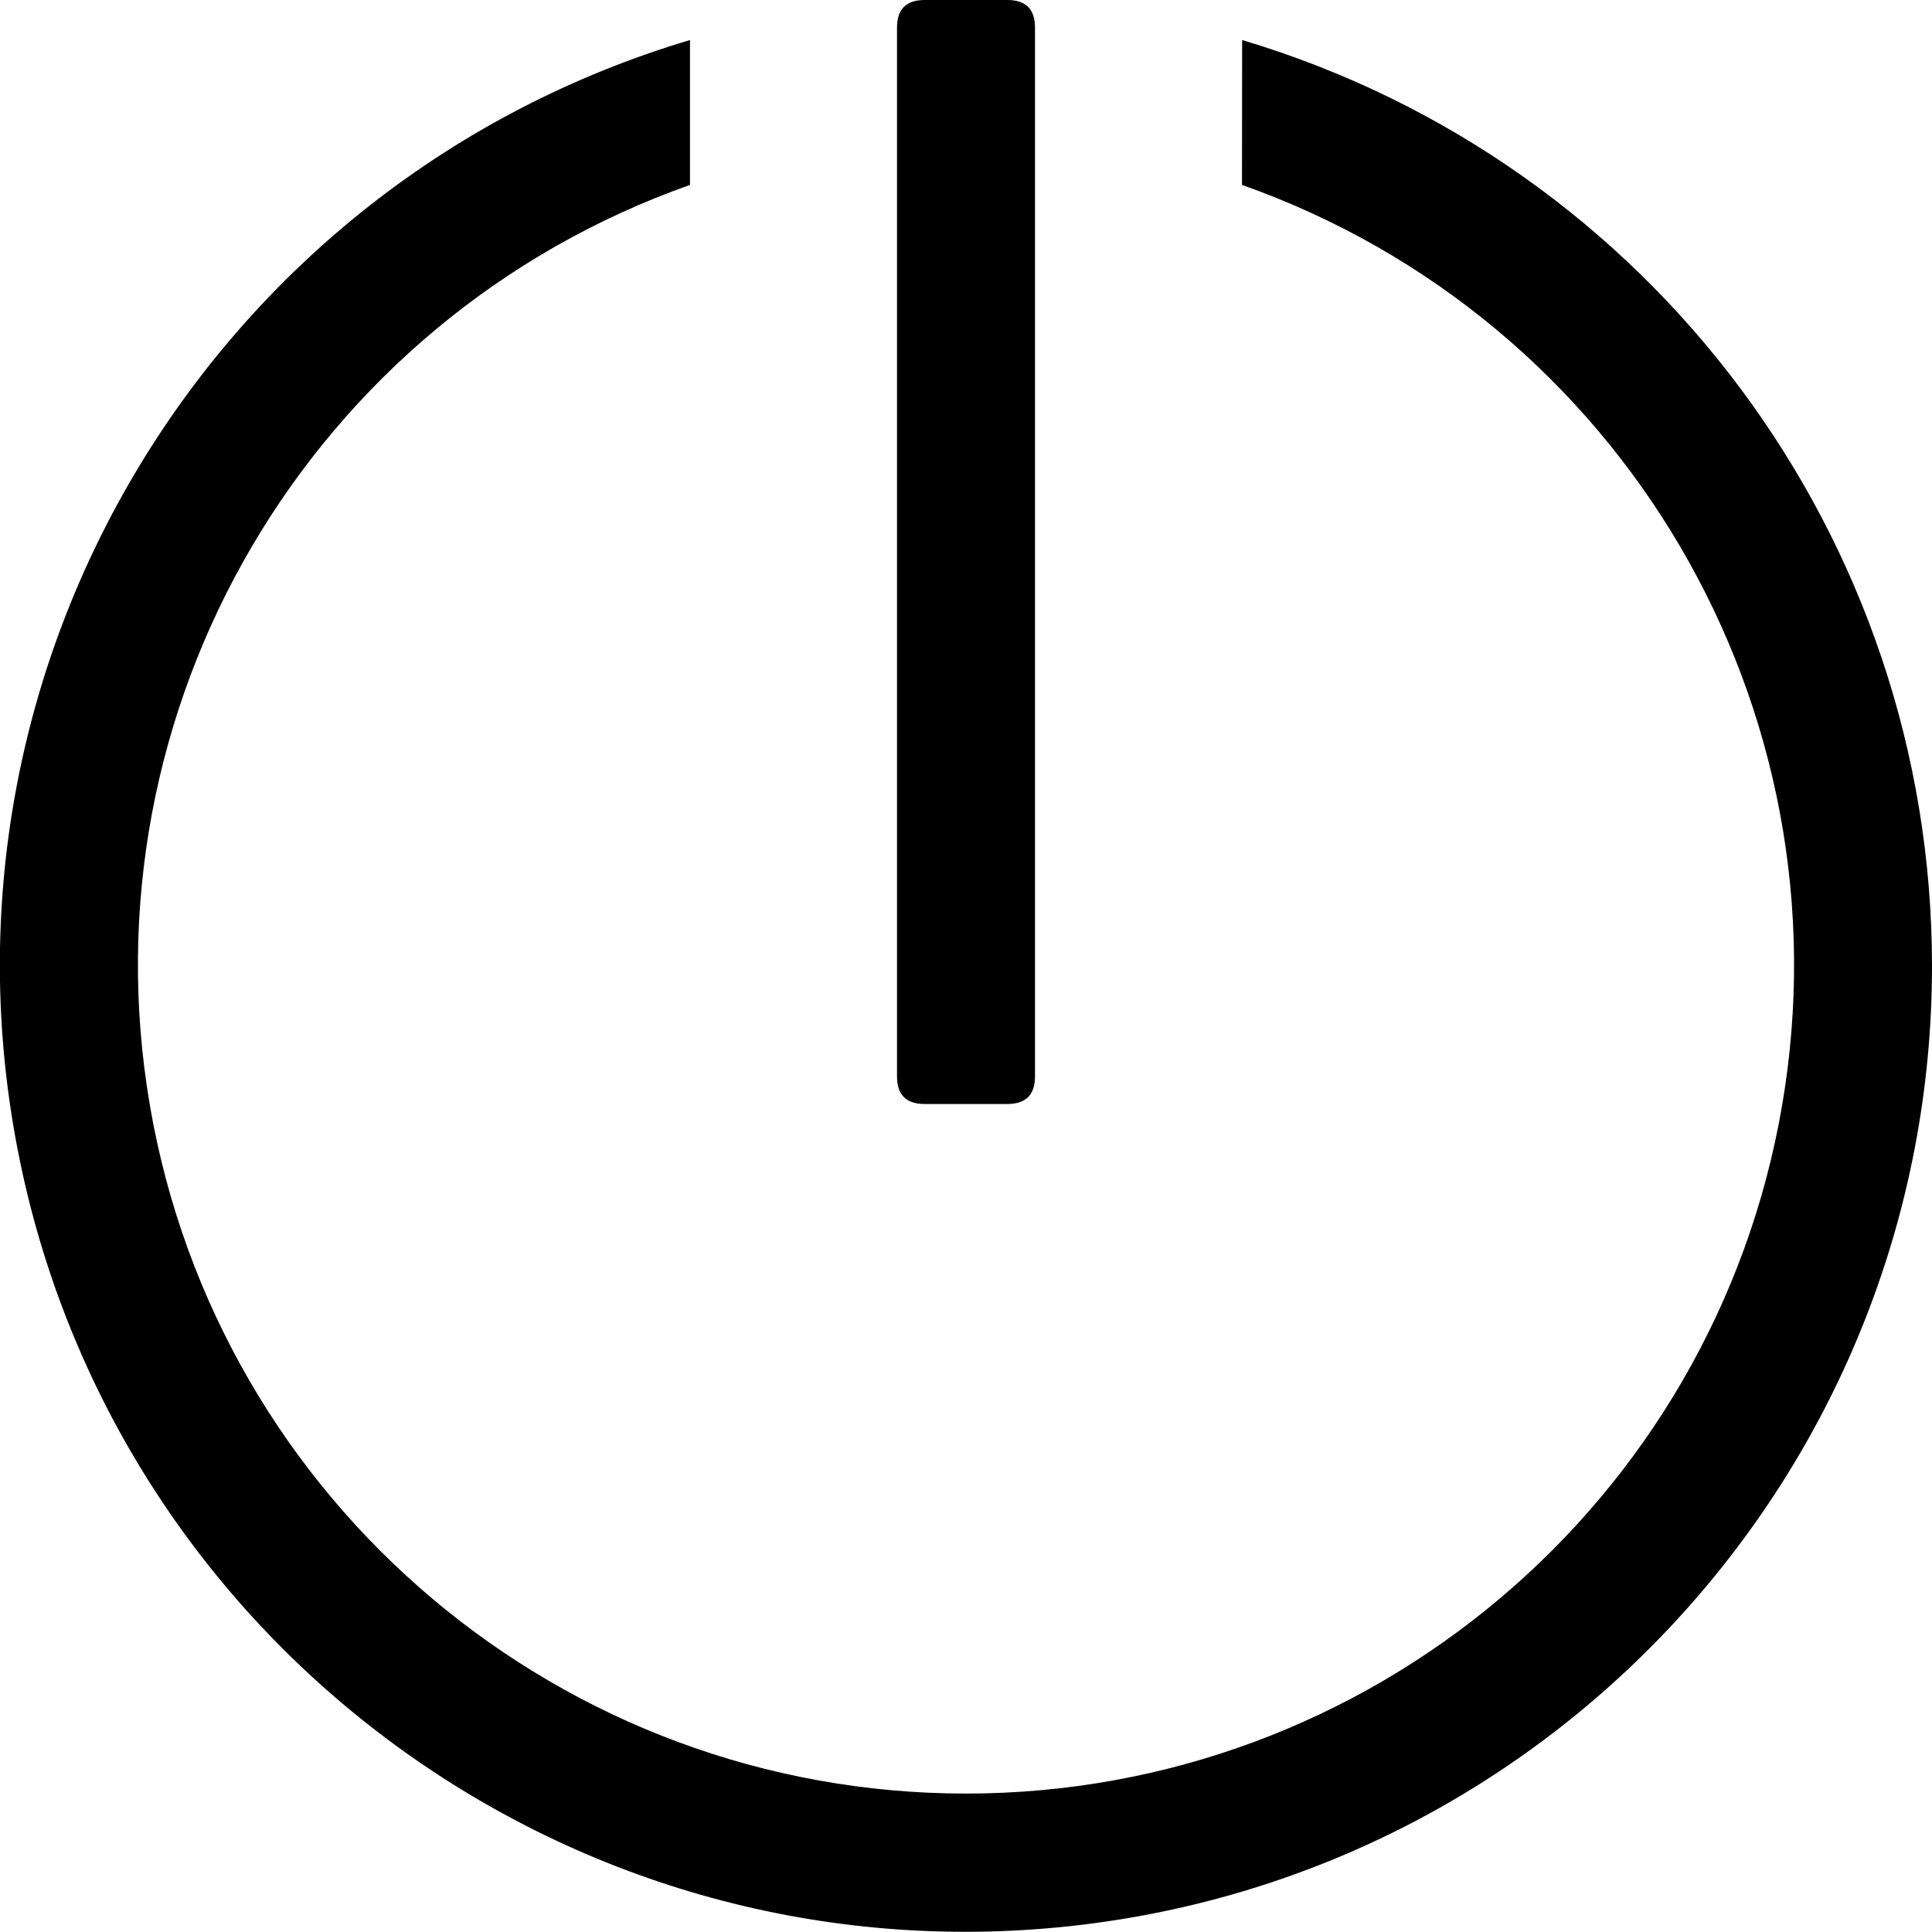
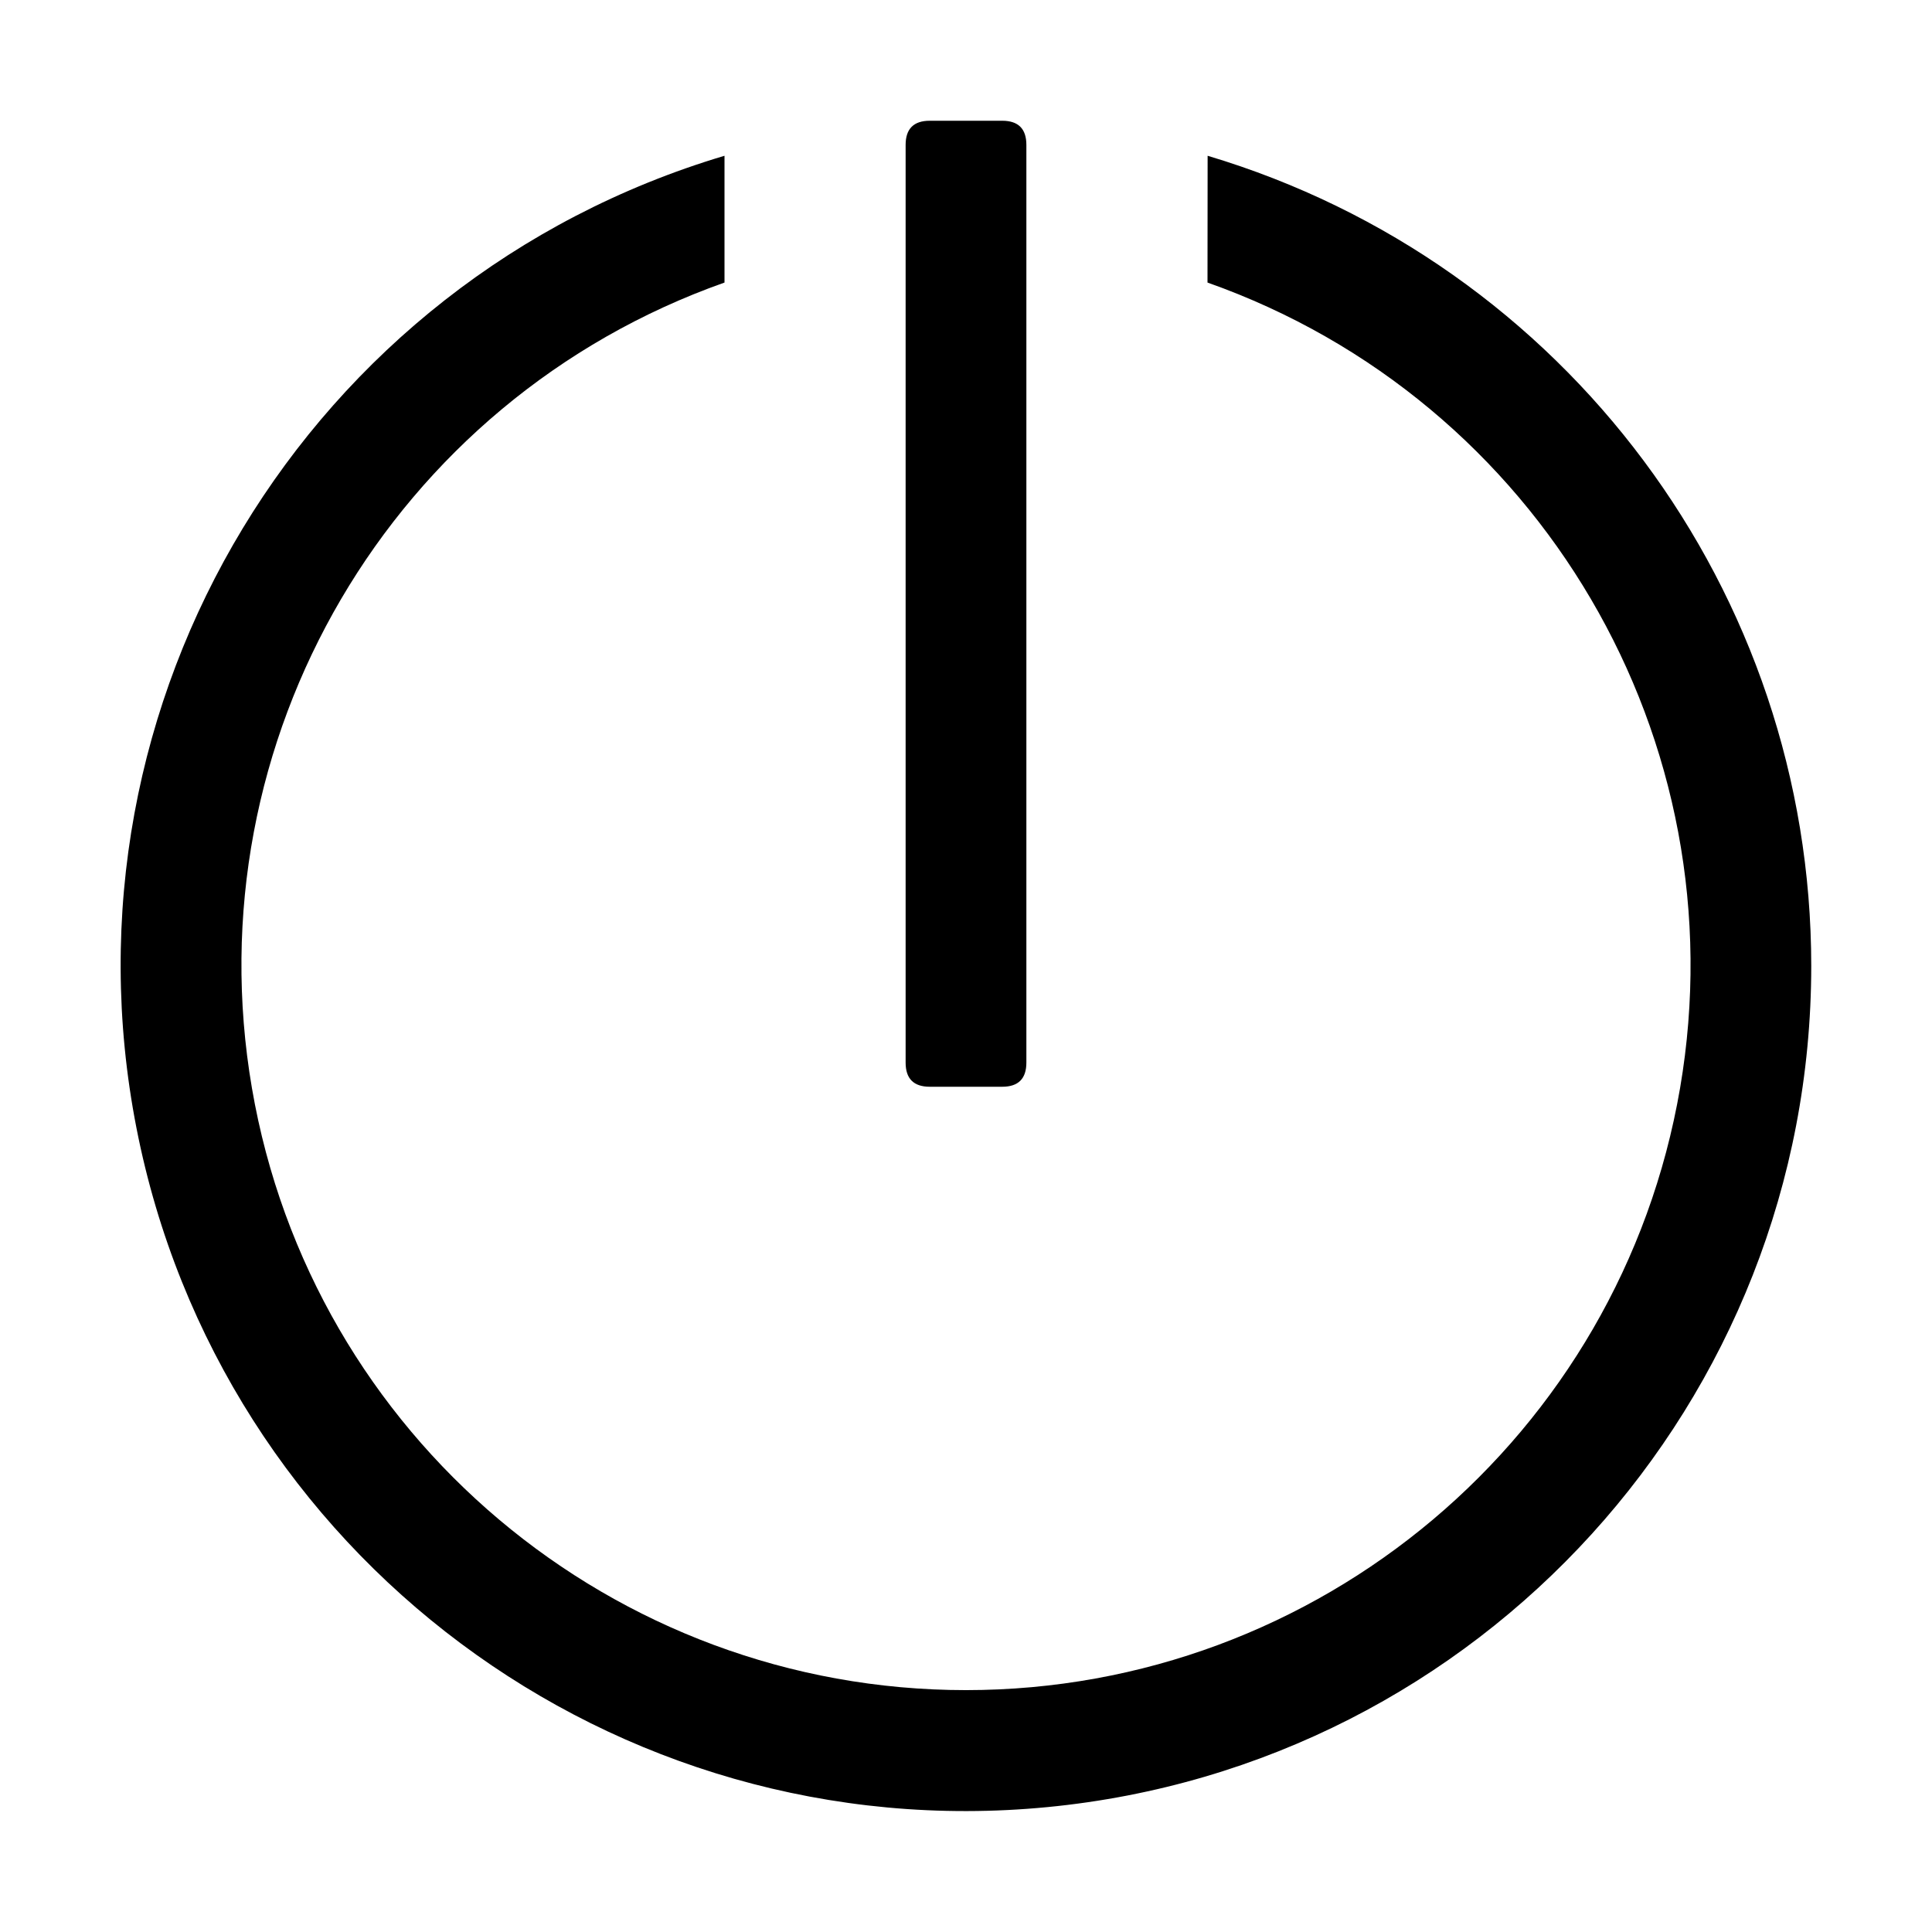
- <svg viewBox="64 64 896 896" focusable="false">
+ <svg viewBox="0 0 1024 1024" focusable="false">
  <path d="M960 512A448 448 0 1 1 384 82.56v67.2a384 384 0 1 0 256 0l.064-67.2A448.192 448.192 0 0 1 960 512z" />
  <path d="M492.8 64h38.4Q544 64 544 76.8v486.4q0 12.8-12.8 12.8h-38.4q-12.8 0-12.8-12.8V76.8Q480 64 492.8 64Z" />
</svg>
